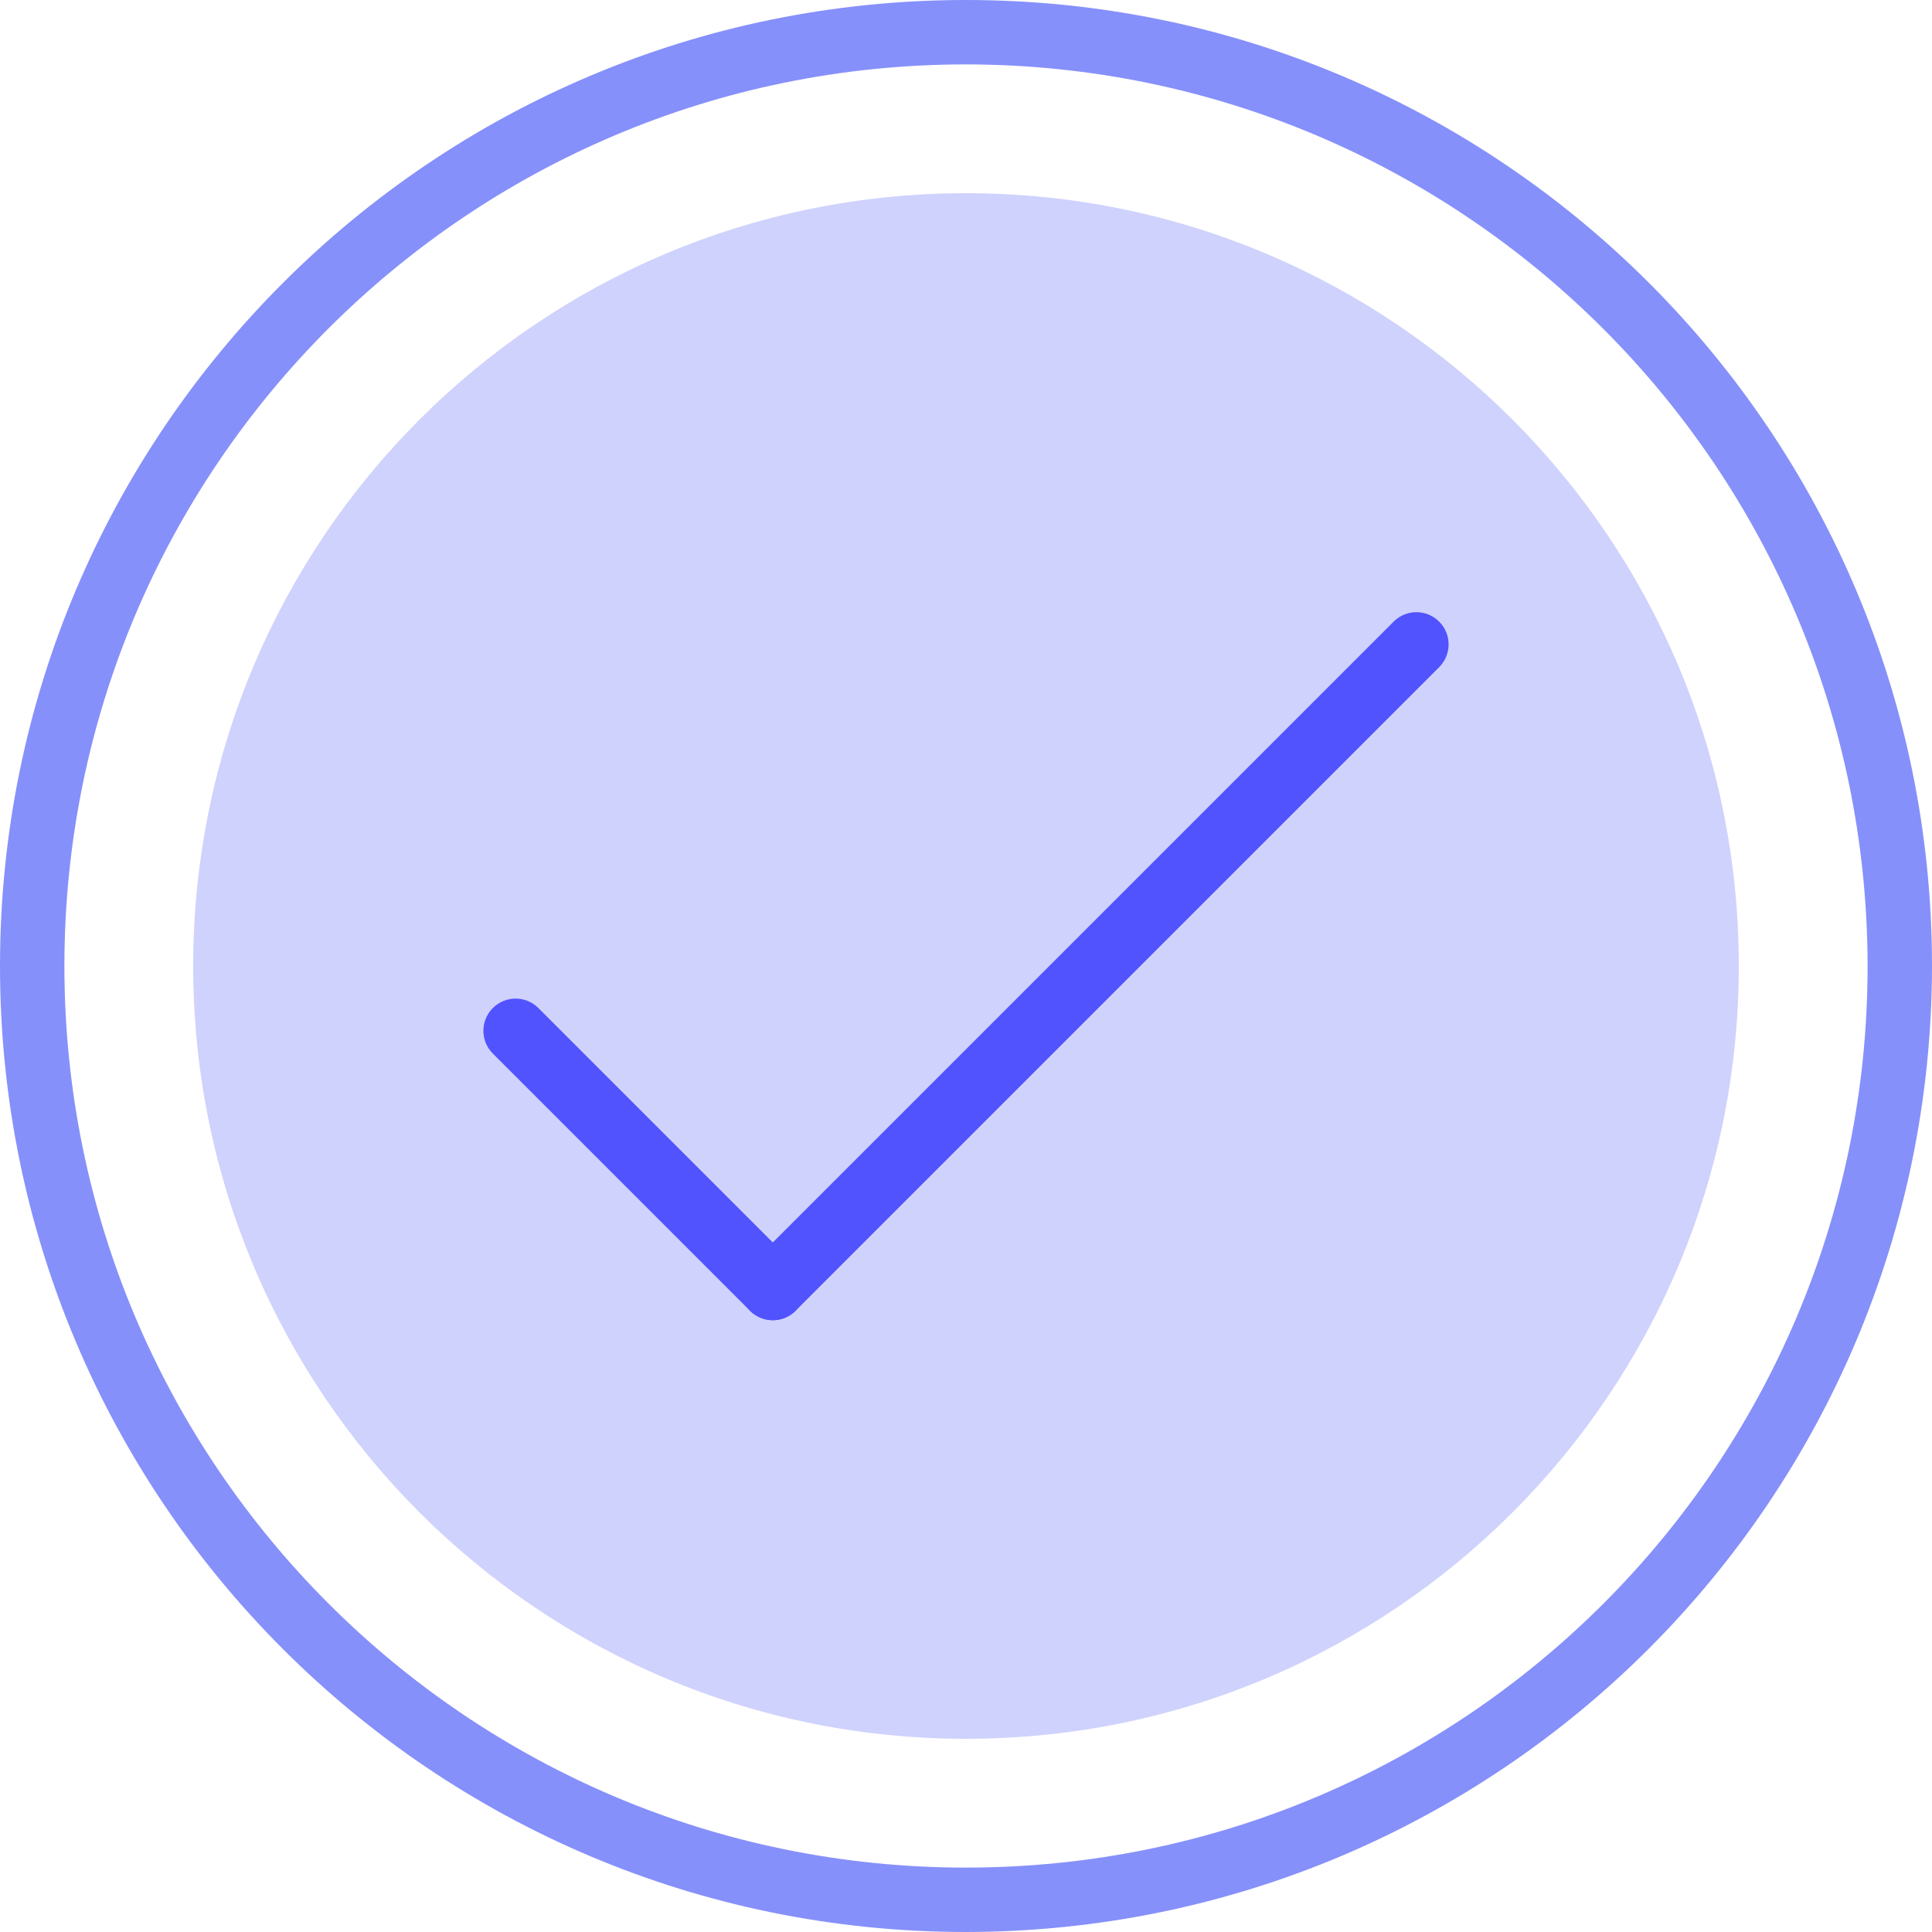
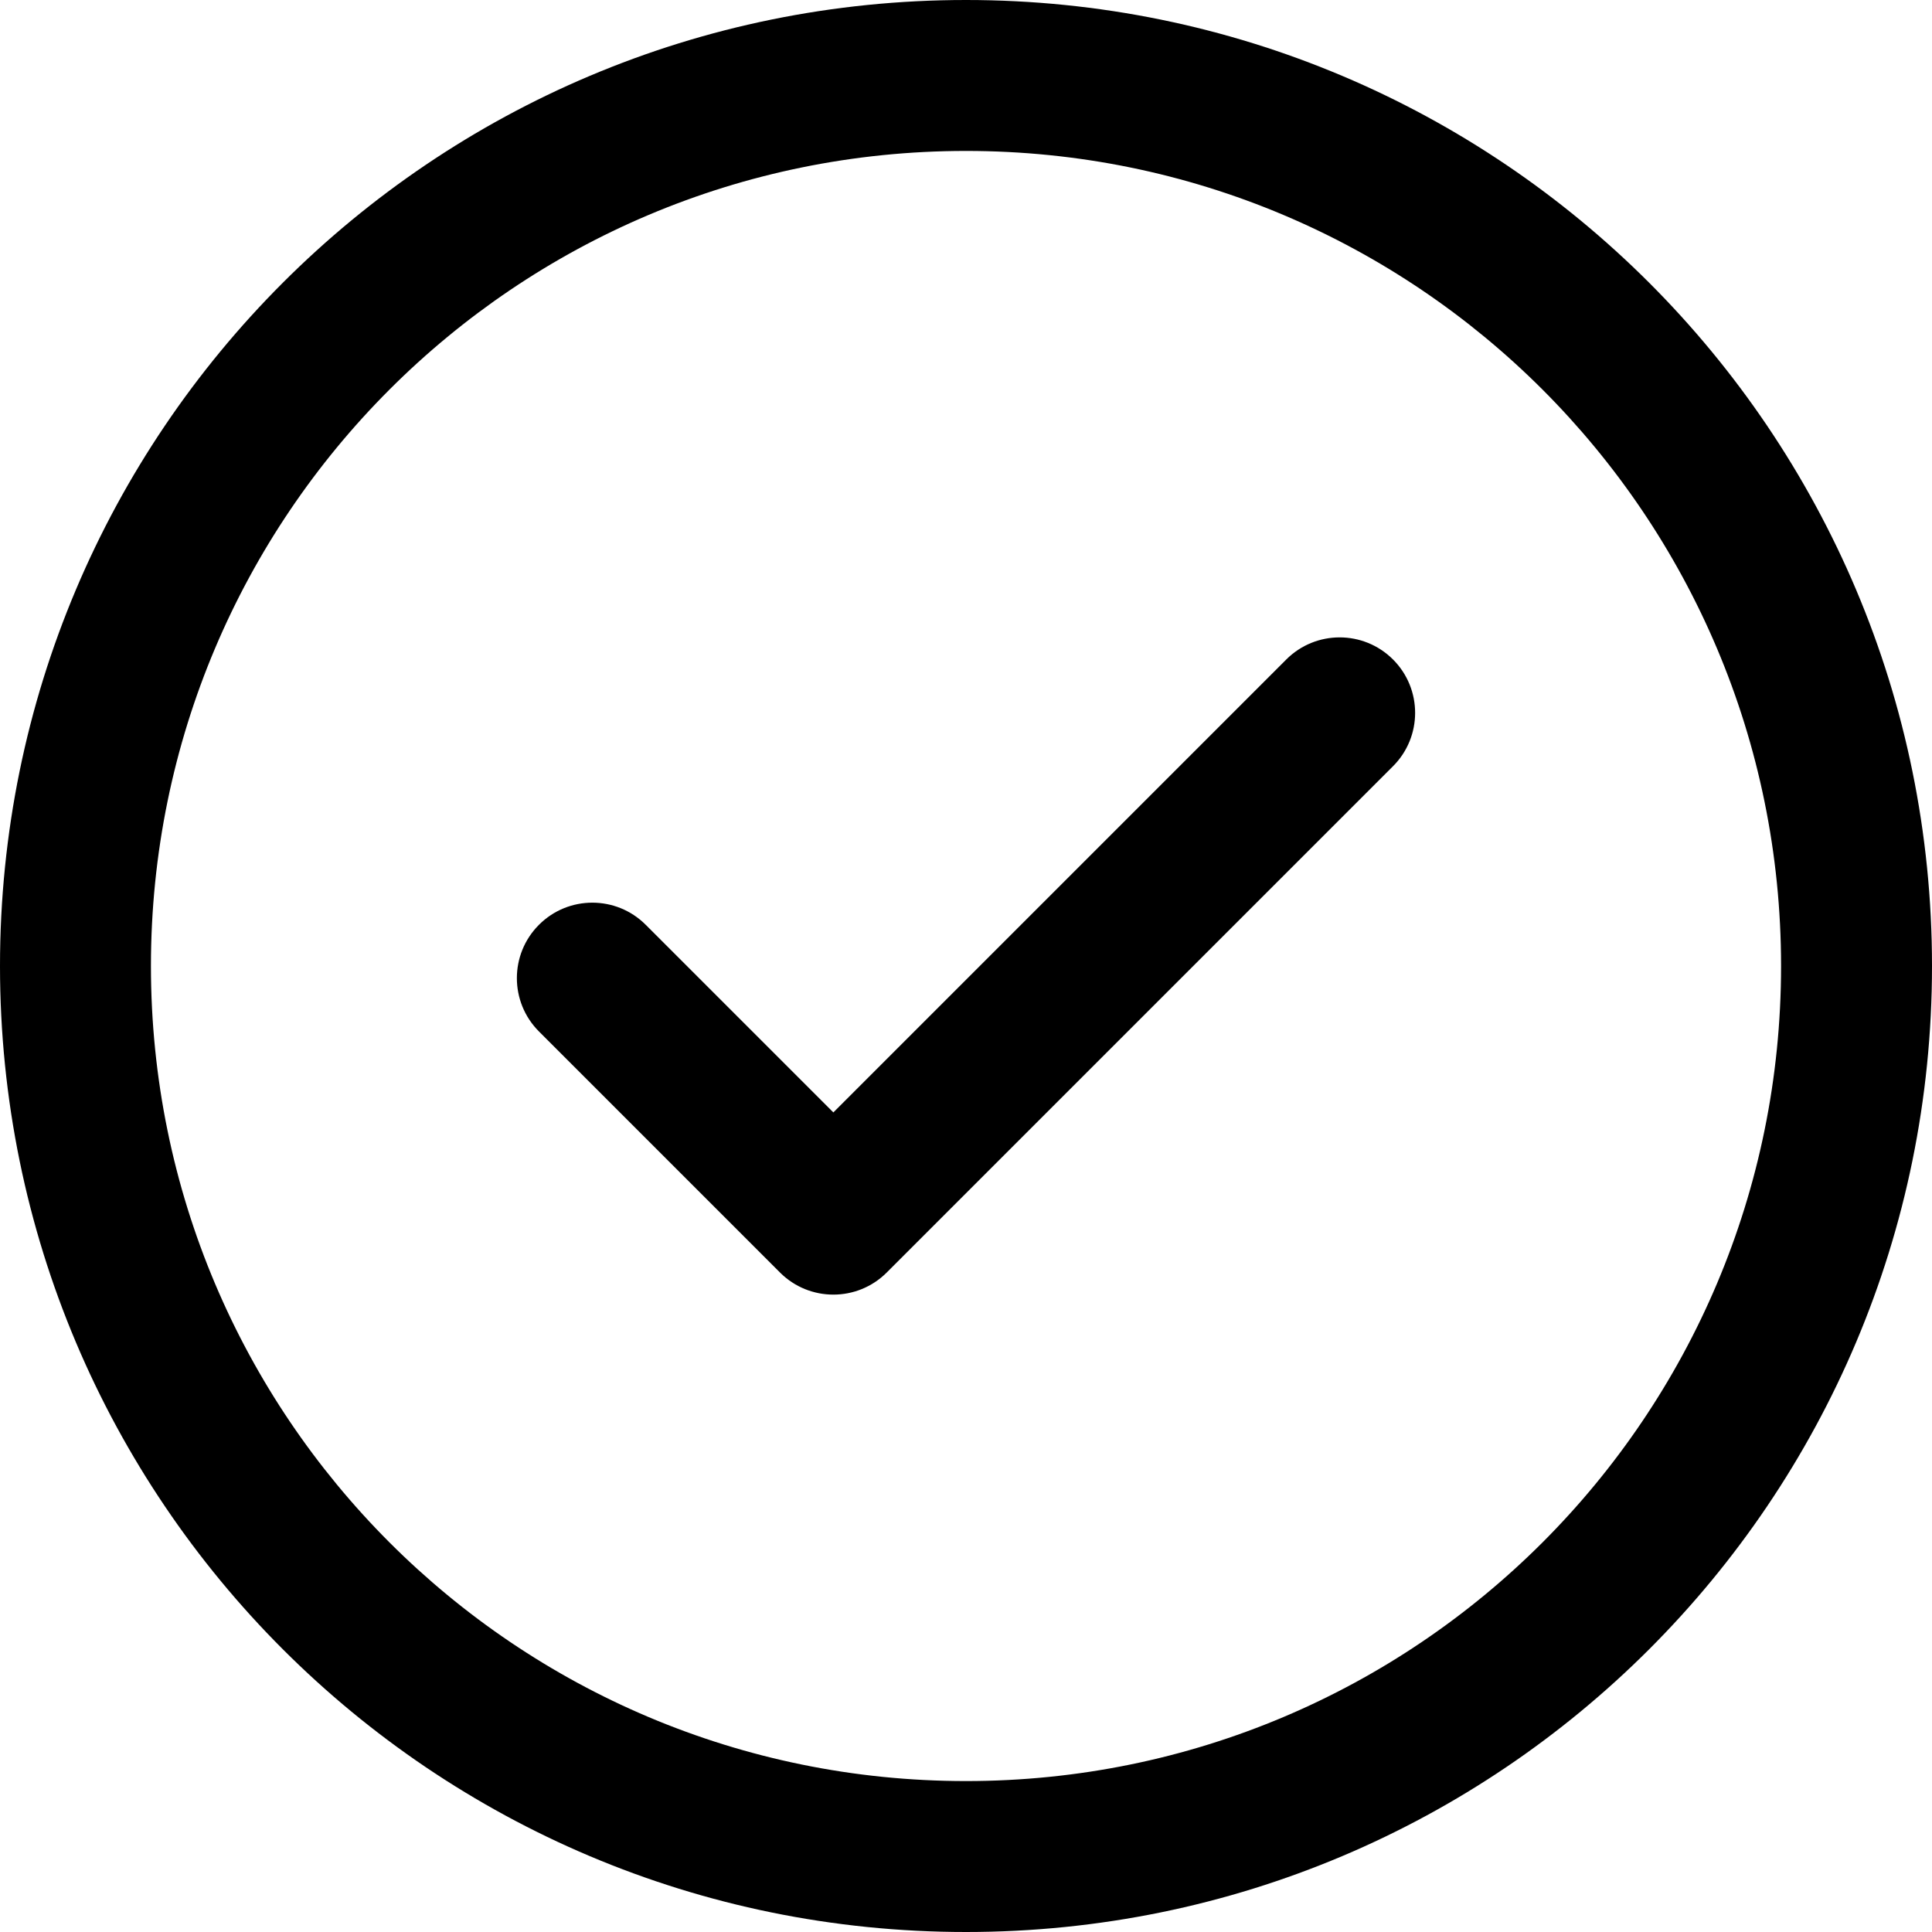
- <svg xmlns="http://www.w3.org/2000/svg" height="480pt" viewBox="0 0 480 480" width="480pt">
-   <path d="m432 240c0 106.039-85.961 192-192 192s-192-85.961-192-192 85.961-192 192-192 192 85.961 192 192zm0 0" fill="#cfd2fc" />
-   <path d="m240 480c-132.547 0-240-107.453-240-240s107.453-240 240-240 240 107.453 240 240c-.148 132.484-107.516 239.852-240 240zm0-464c-123.711 0-224 100.289-224 224s100.289 224 224 224 224-100.289 224-224c-.141-123.652-100.348-223.859-224-224zm0 0" fill="#8690fa" />
-   <g fill="#5153ff">
-     <path d="m192 328c-3.234 0-6.152-1.949-7.391-4.938s-.551-6.43 1.734-8.719l160-160c3.141-3.031 8.129-2.988 11.215.098 3.086 3.086 3.129 8.074.098 11.215l-160 160c-1.5 1.5-3.535 2.344-5.656 2.344zm0 0" />
-     <path d="m192 328c-2.121 0-4.156-.844-5.656-2.344l-64-64c-3.031-3.141-2.988-8.129.098-11.215 3.086-3.086 8.074-3.129 11.215-.098l64 64c2.285 2.289 2.973 5.73 1.734 8.719s-4.156 4.938-7.391 4.938zm0 0" />
-   </g>
+ <svg xmlns="http://www.w3.org/2000/svg" height="512pt" viewBox="0 0 512 512" width="512pt">
+   <path d="m369.164 174.77c7.812 7.812 7.812 20.477 0 28.285l-134.172 134.176c-7.812 7.809-20.473 7.809-28.285 0l-63.871-63.875c-7.812-7.809-7.812-20.473 0-28.281 7.809-7.812 20.473-7.812 28.281 0l49.73 49.73 120.031-120.035c7.812-7.809 20.477-7.809 28.285 0zm142.836 81.23c0 141.504-114.516 256-256 256-141.504 0-256-114.516-256-256 0-141.504 114.516-256 256-256 141.504 0 256 114.516 256 256zm-40 0c0-119.395-96.621-216-216-216-119.395 0-216 96.621-216 216 0 119.395 96.621 216 216 216 119.395 0 216-96.621 216-216zm0 0" />
</svg>
